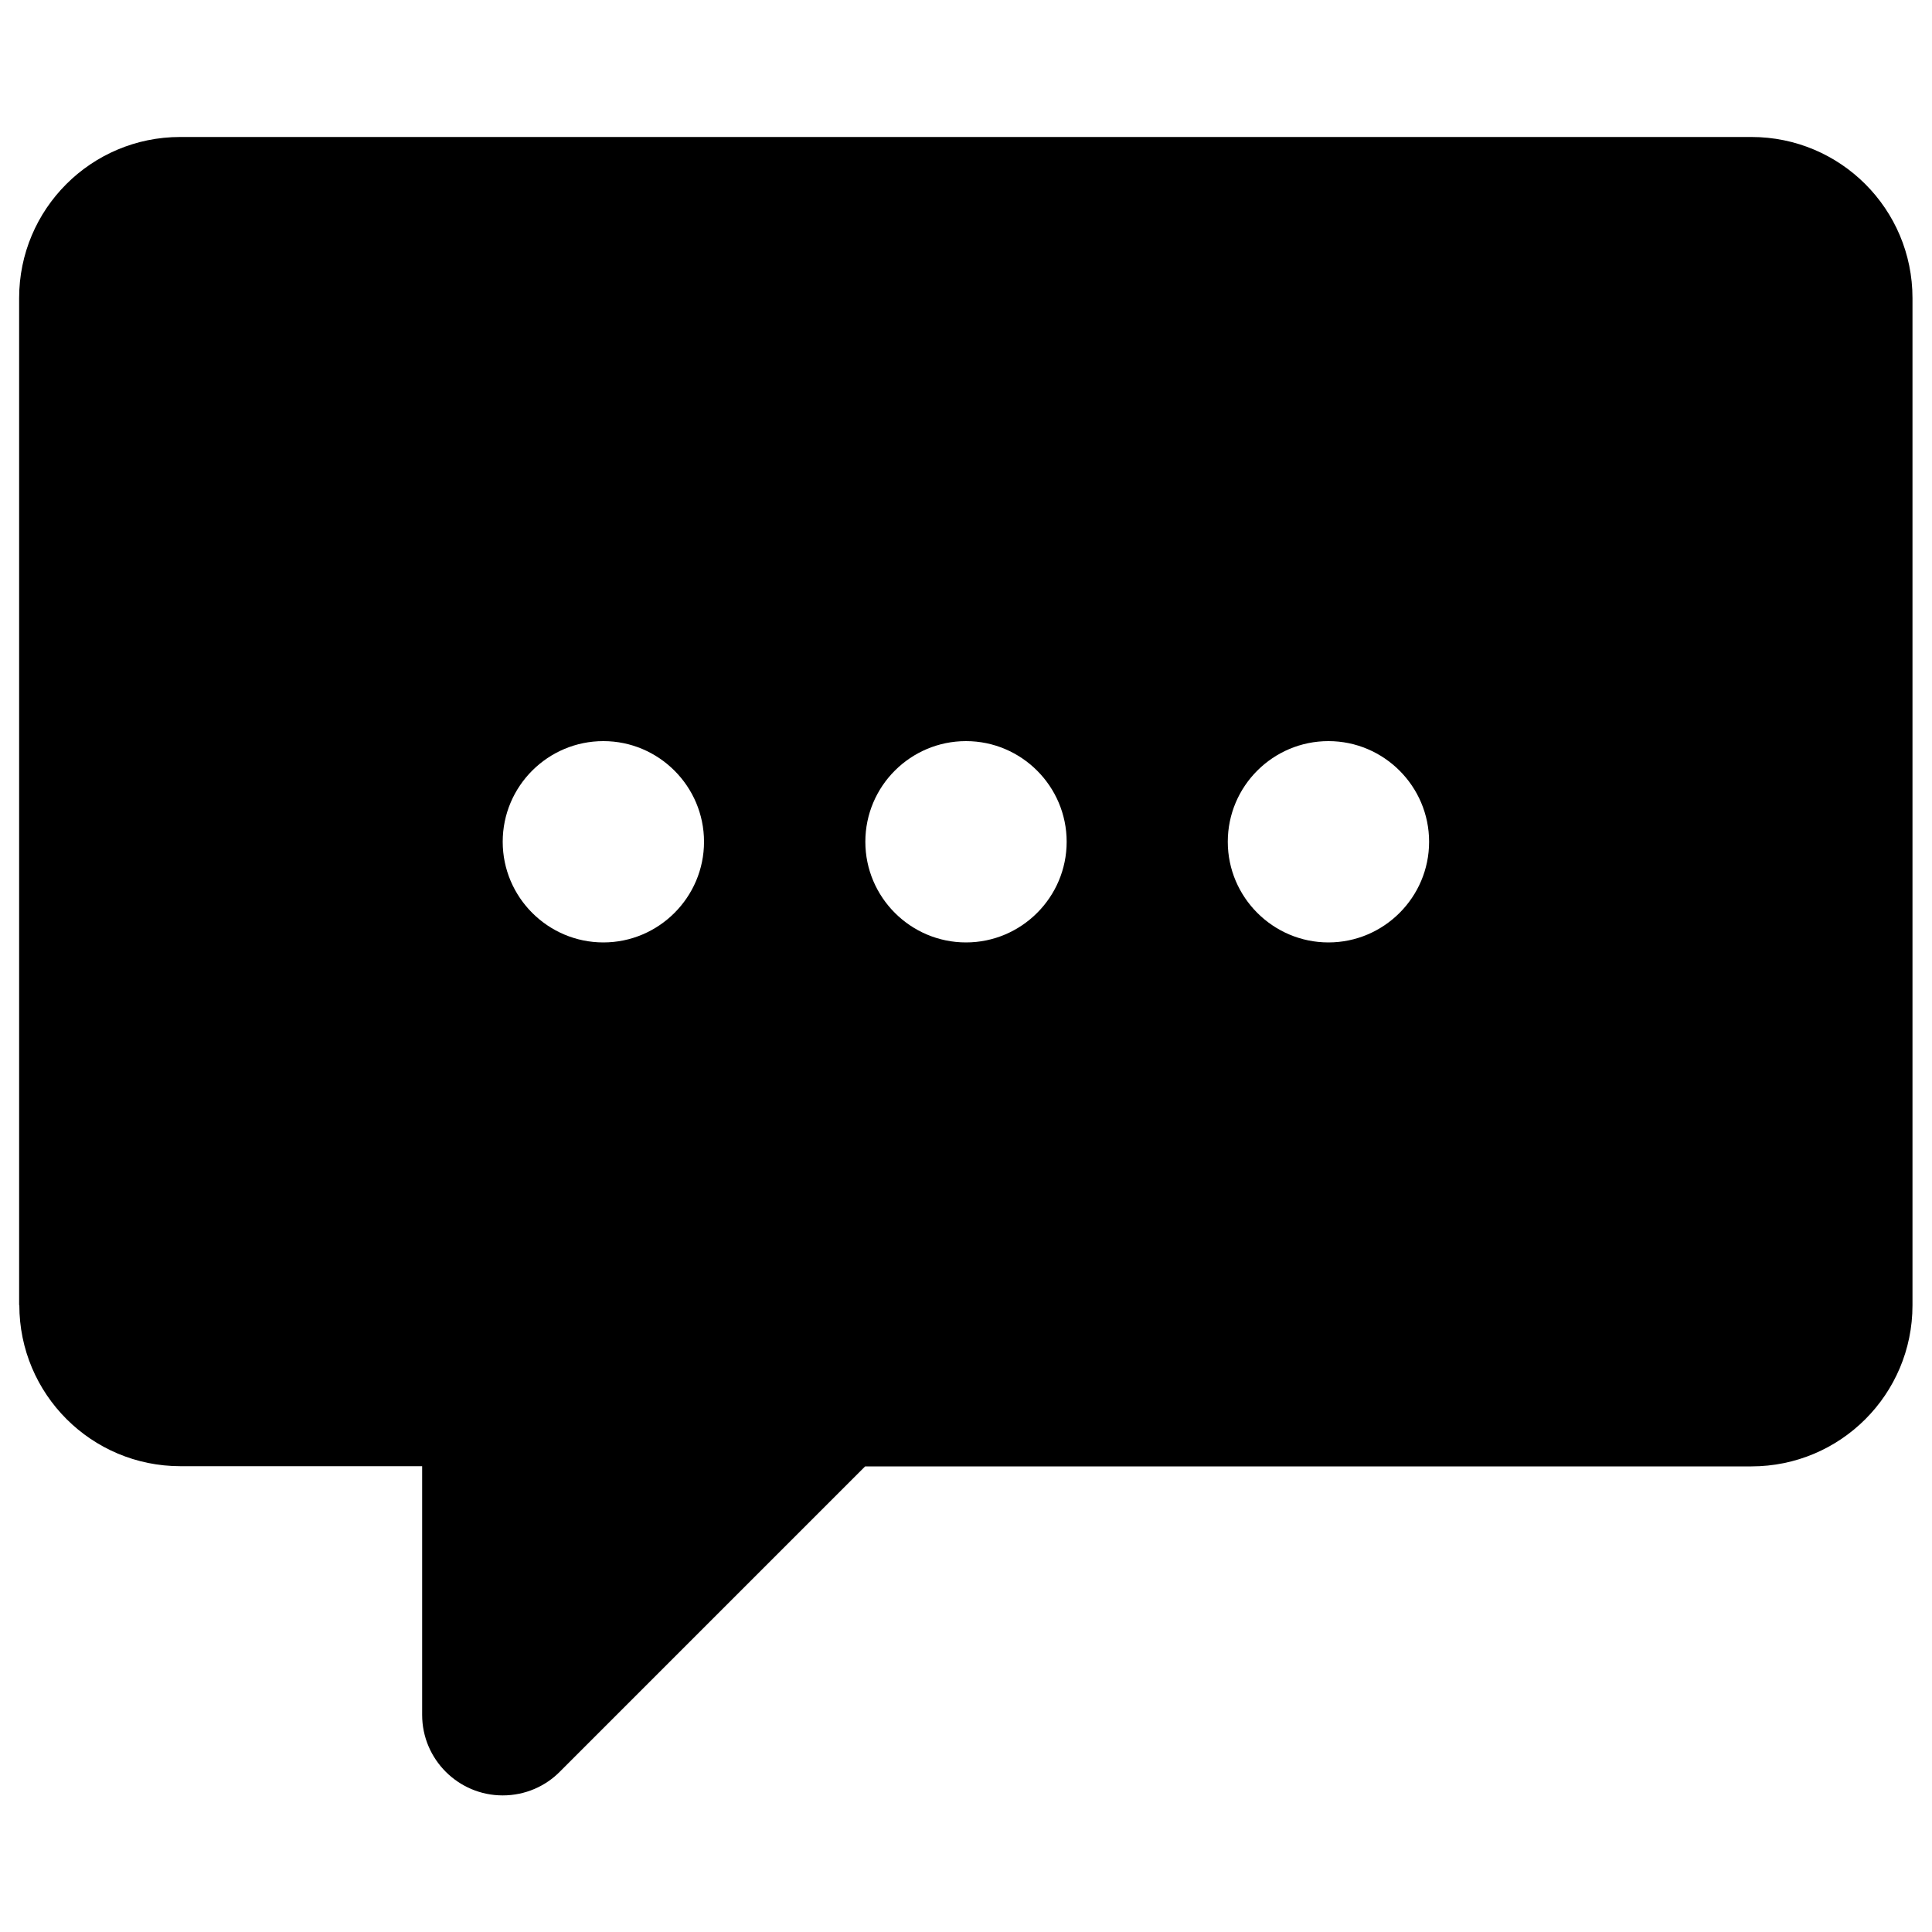
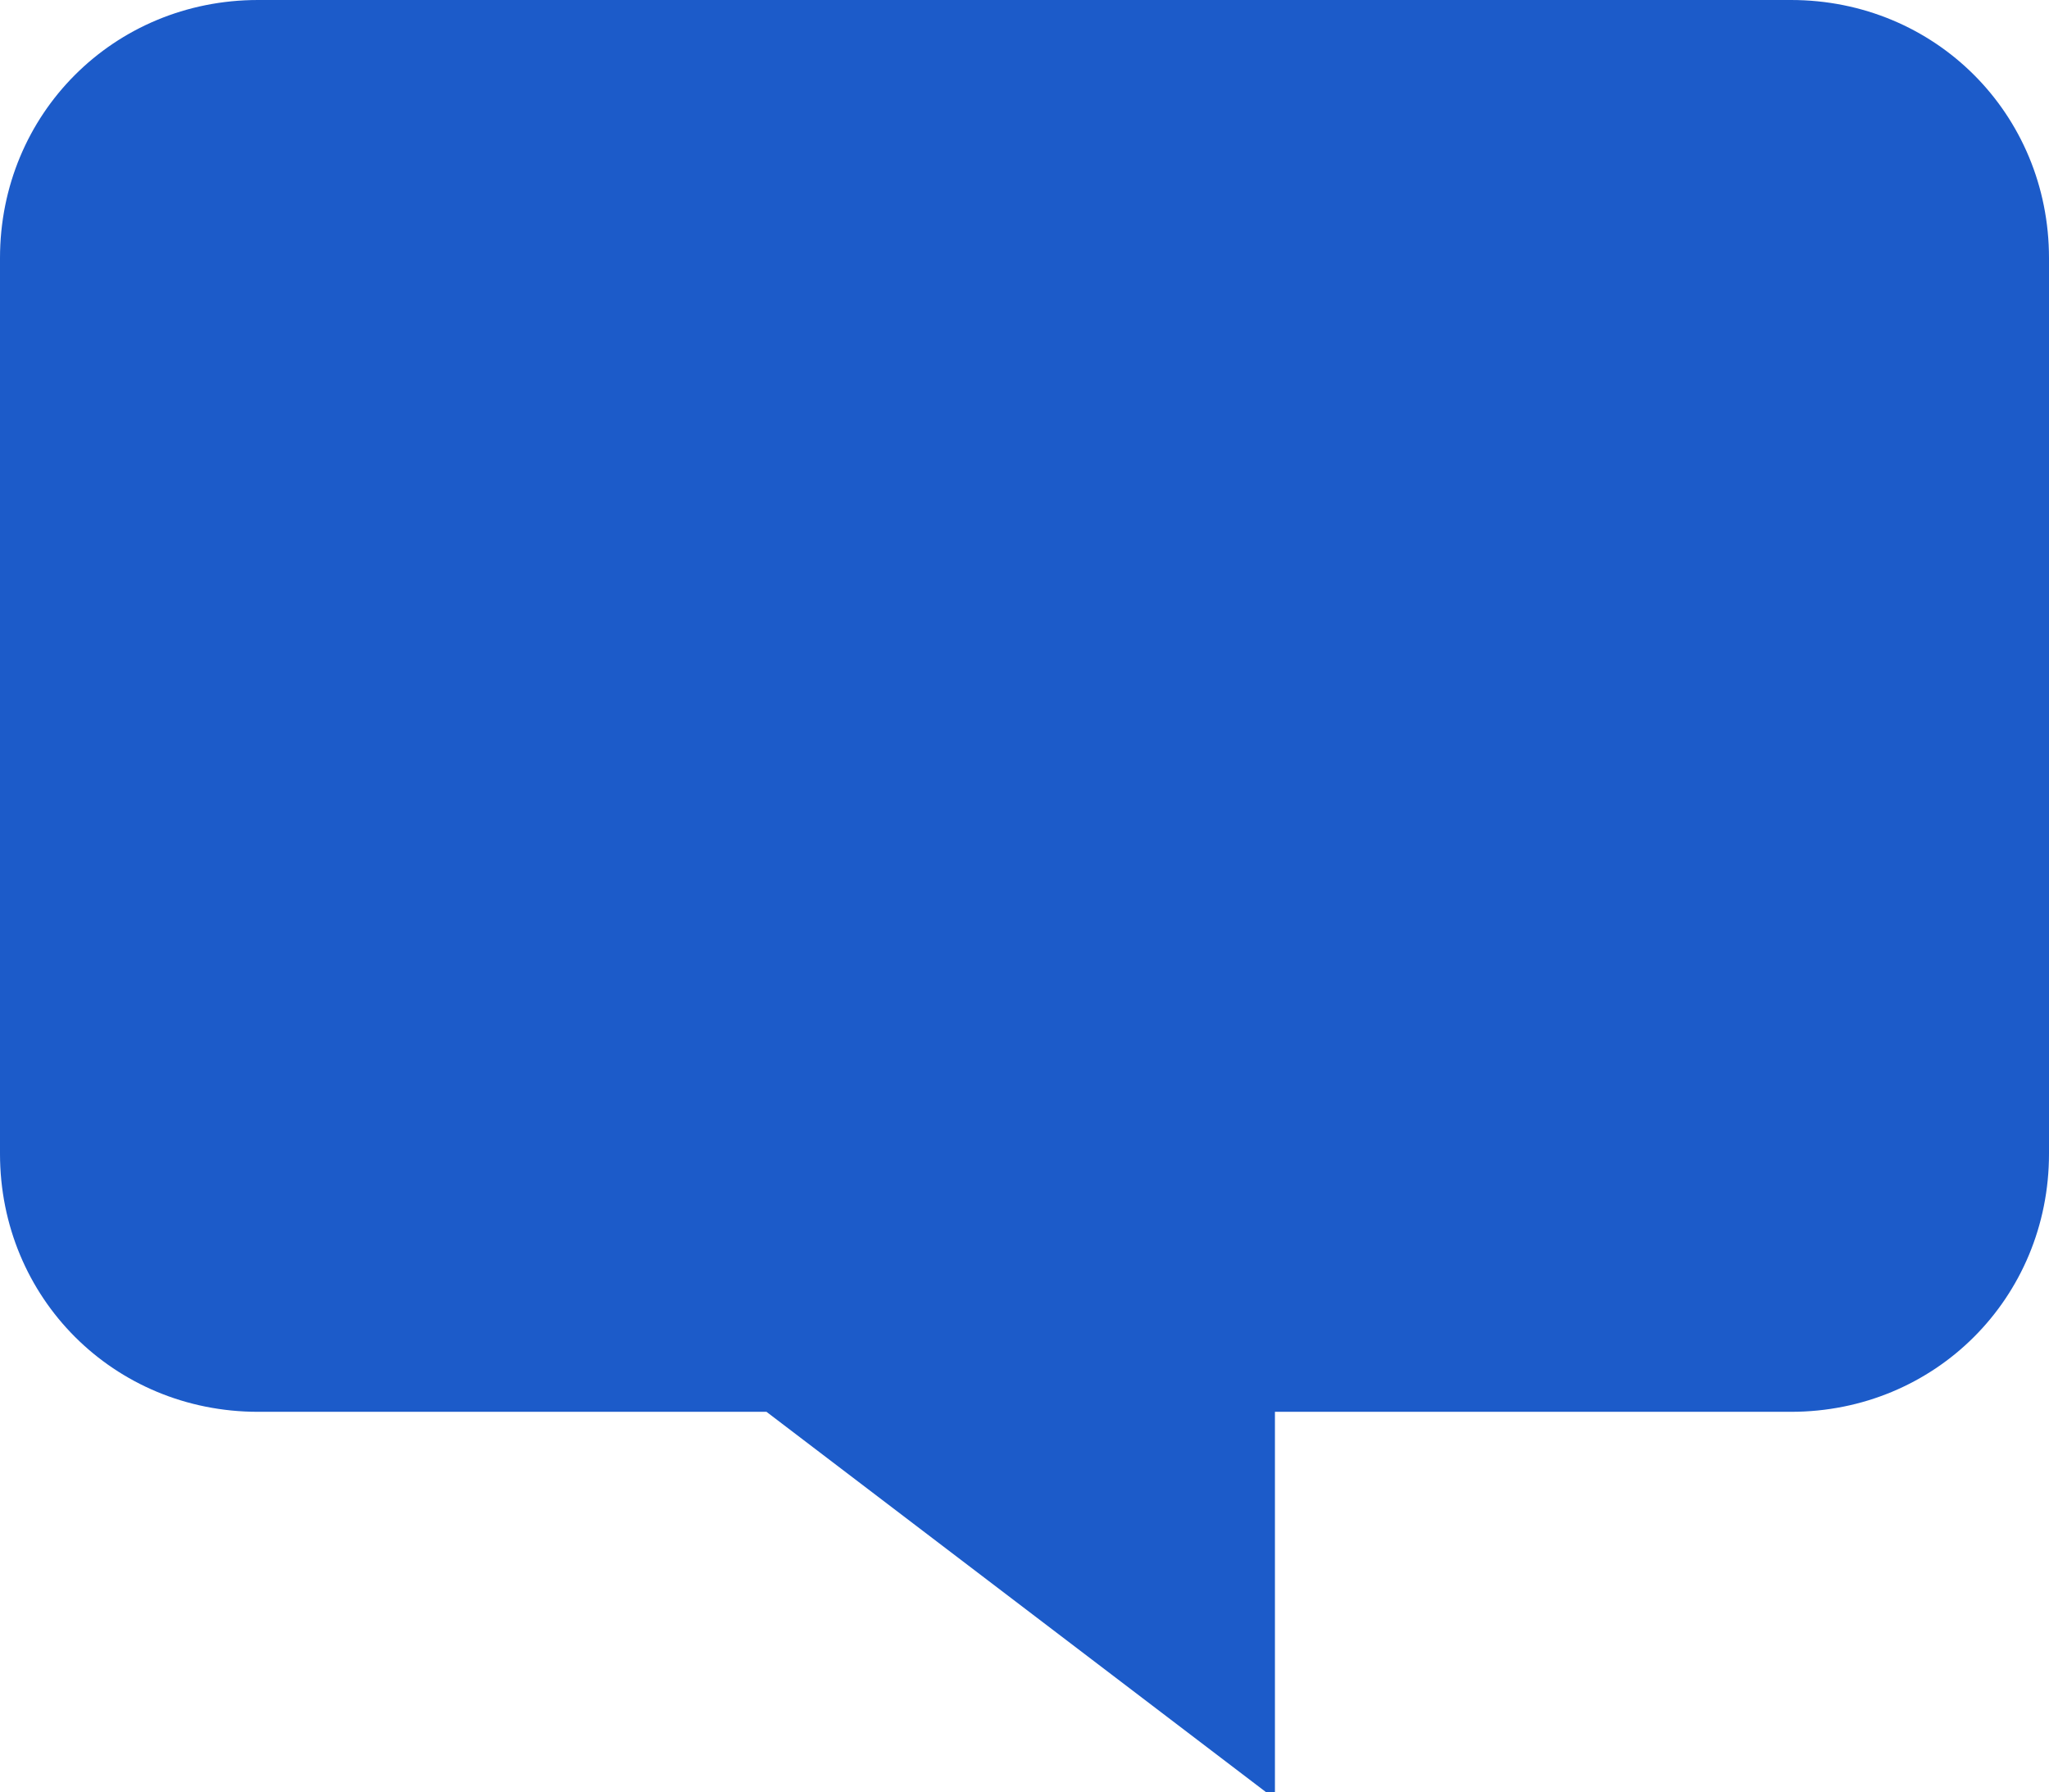
- <svg xmlns="http://www.w3.org/2000/svg" version="1.1" x="0px" y="0px" viewBox="0 0 1000 1000" enable-background="new 0 0 1000 1000" xml:space="preserve">
+ <svg xmlns="http://www.w3.org/2000/svg" version="1.1" id="Слой_1" x="0px" y="0px" viewBox="0 0 27 23.6" enable-background="new 0 0 27 23.6" xml:space="preserve">
  <g>
-     <g>
-       <path d="M10,675.5c0,46.1,37.3,83.4,83.4,83.4h125.1v128.7c0,23.1,18.8,41.7,41.7,41.7c11.7,0,22.3-4.8,29.8-12.5l157.8-157.8h458.7c46.1,0,83.4-37.3,83.4-83.4l0-521.3c0-46.1-37.3-83.4-83.4-83.4l-813.2,0c-46.1,0-83.4,37.3-83.4,83.4V675.5L10,675.5z M260.2,435.7c0-28.8,23.4-52.1,52.1-52.1s52.1,23.4,52.1,52.1s-23.4,52.1-52.1,52.1S260.2,464.4,260.2,435.7L260.2,435.7z M447.9,435.7c0-28.8,23.4-52.1,52.1-52.1s52.1,23.4,52.1,52.1s-23.4,52.1-52.1,52.1S447.9,464.4,447.9,435.7L447.9,435.7z M635.5,435.7c0-28.8,23.4-52.1,52.1-52.1s52.1,23.4,52.1,52.1s-23.4,52.1-52.1,52.1S635.5,464.4,635.5,435.7L635.5,435.7z" />
-     </g>
+     <path fill="#1C5BC9" d="M23.6,0H3.4C1.5,0,0,1.5,0,3.4v11.8c0,1.9,1.5,3.4,3.4,3.4h6.7l6.7,5.1v-5.1h6.8c1.9,0,3.4-1.5,3.4-3.4V3.4   C27,1.5,25.5,0,23.6,0z" />
  </g>
</svg>
